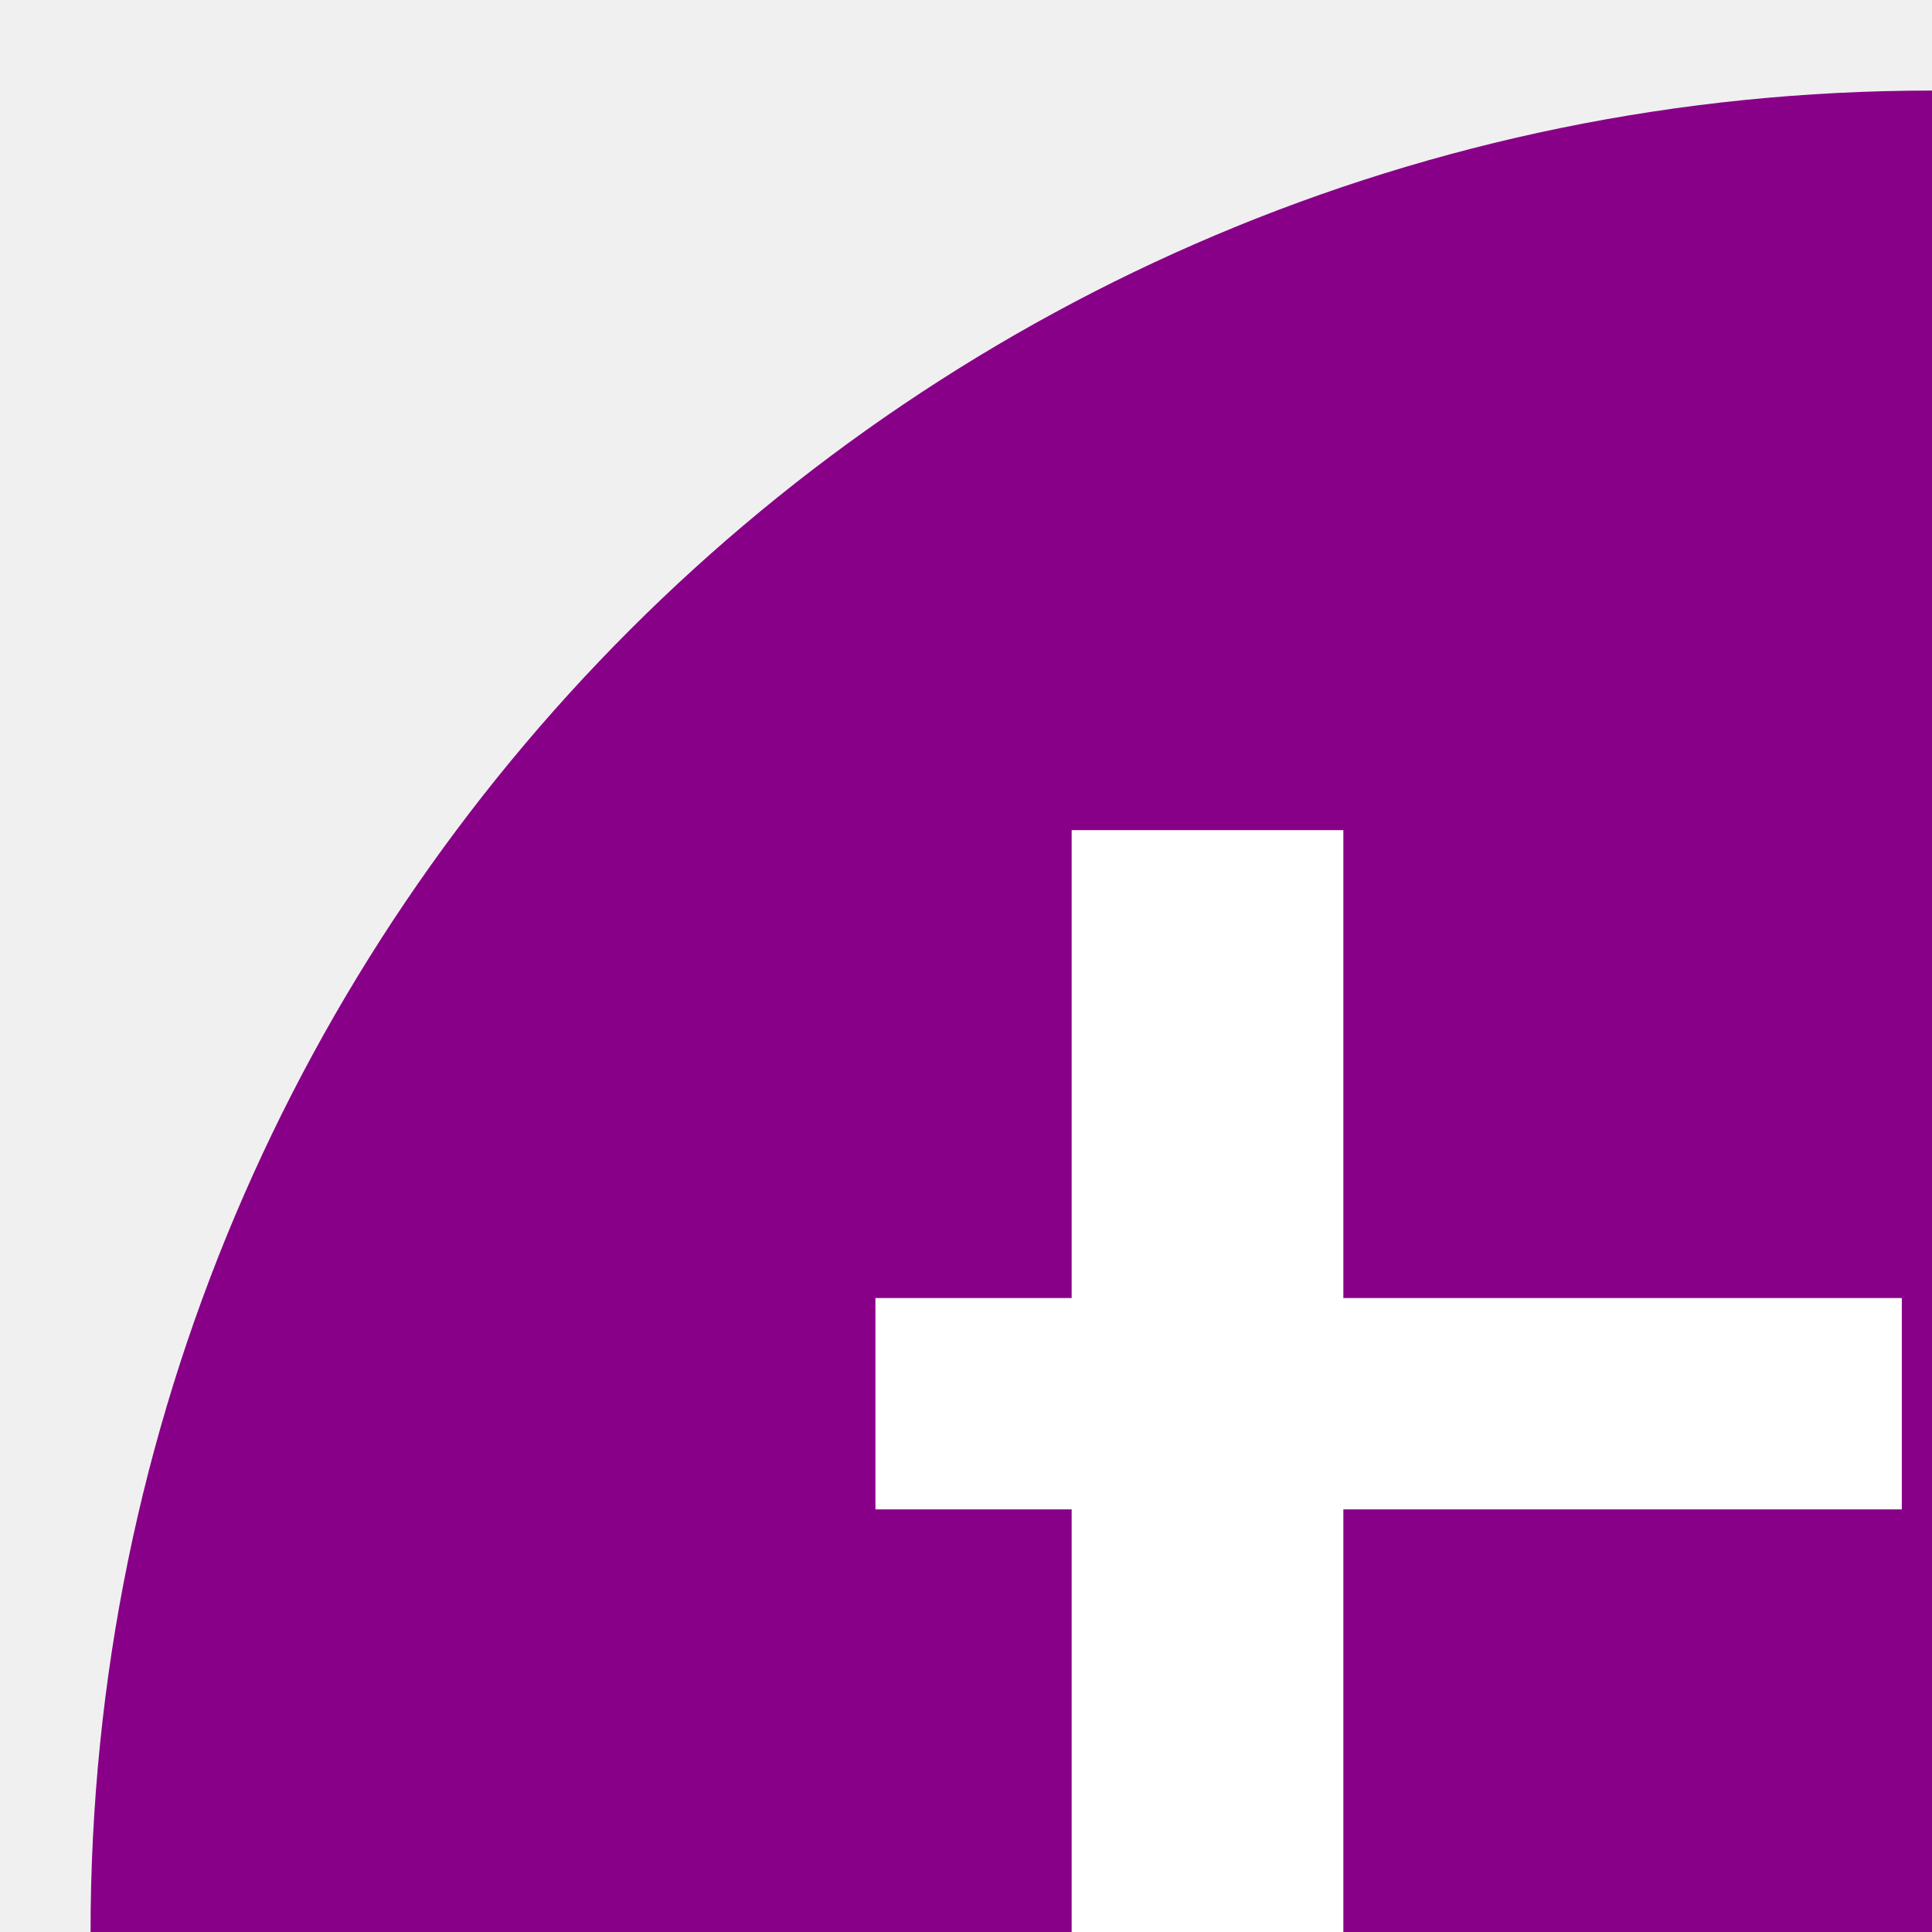
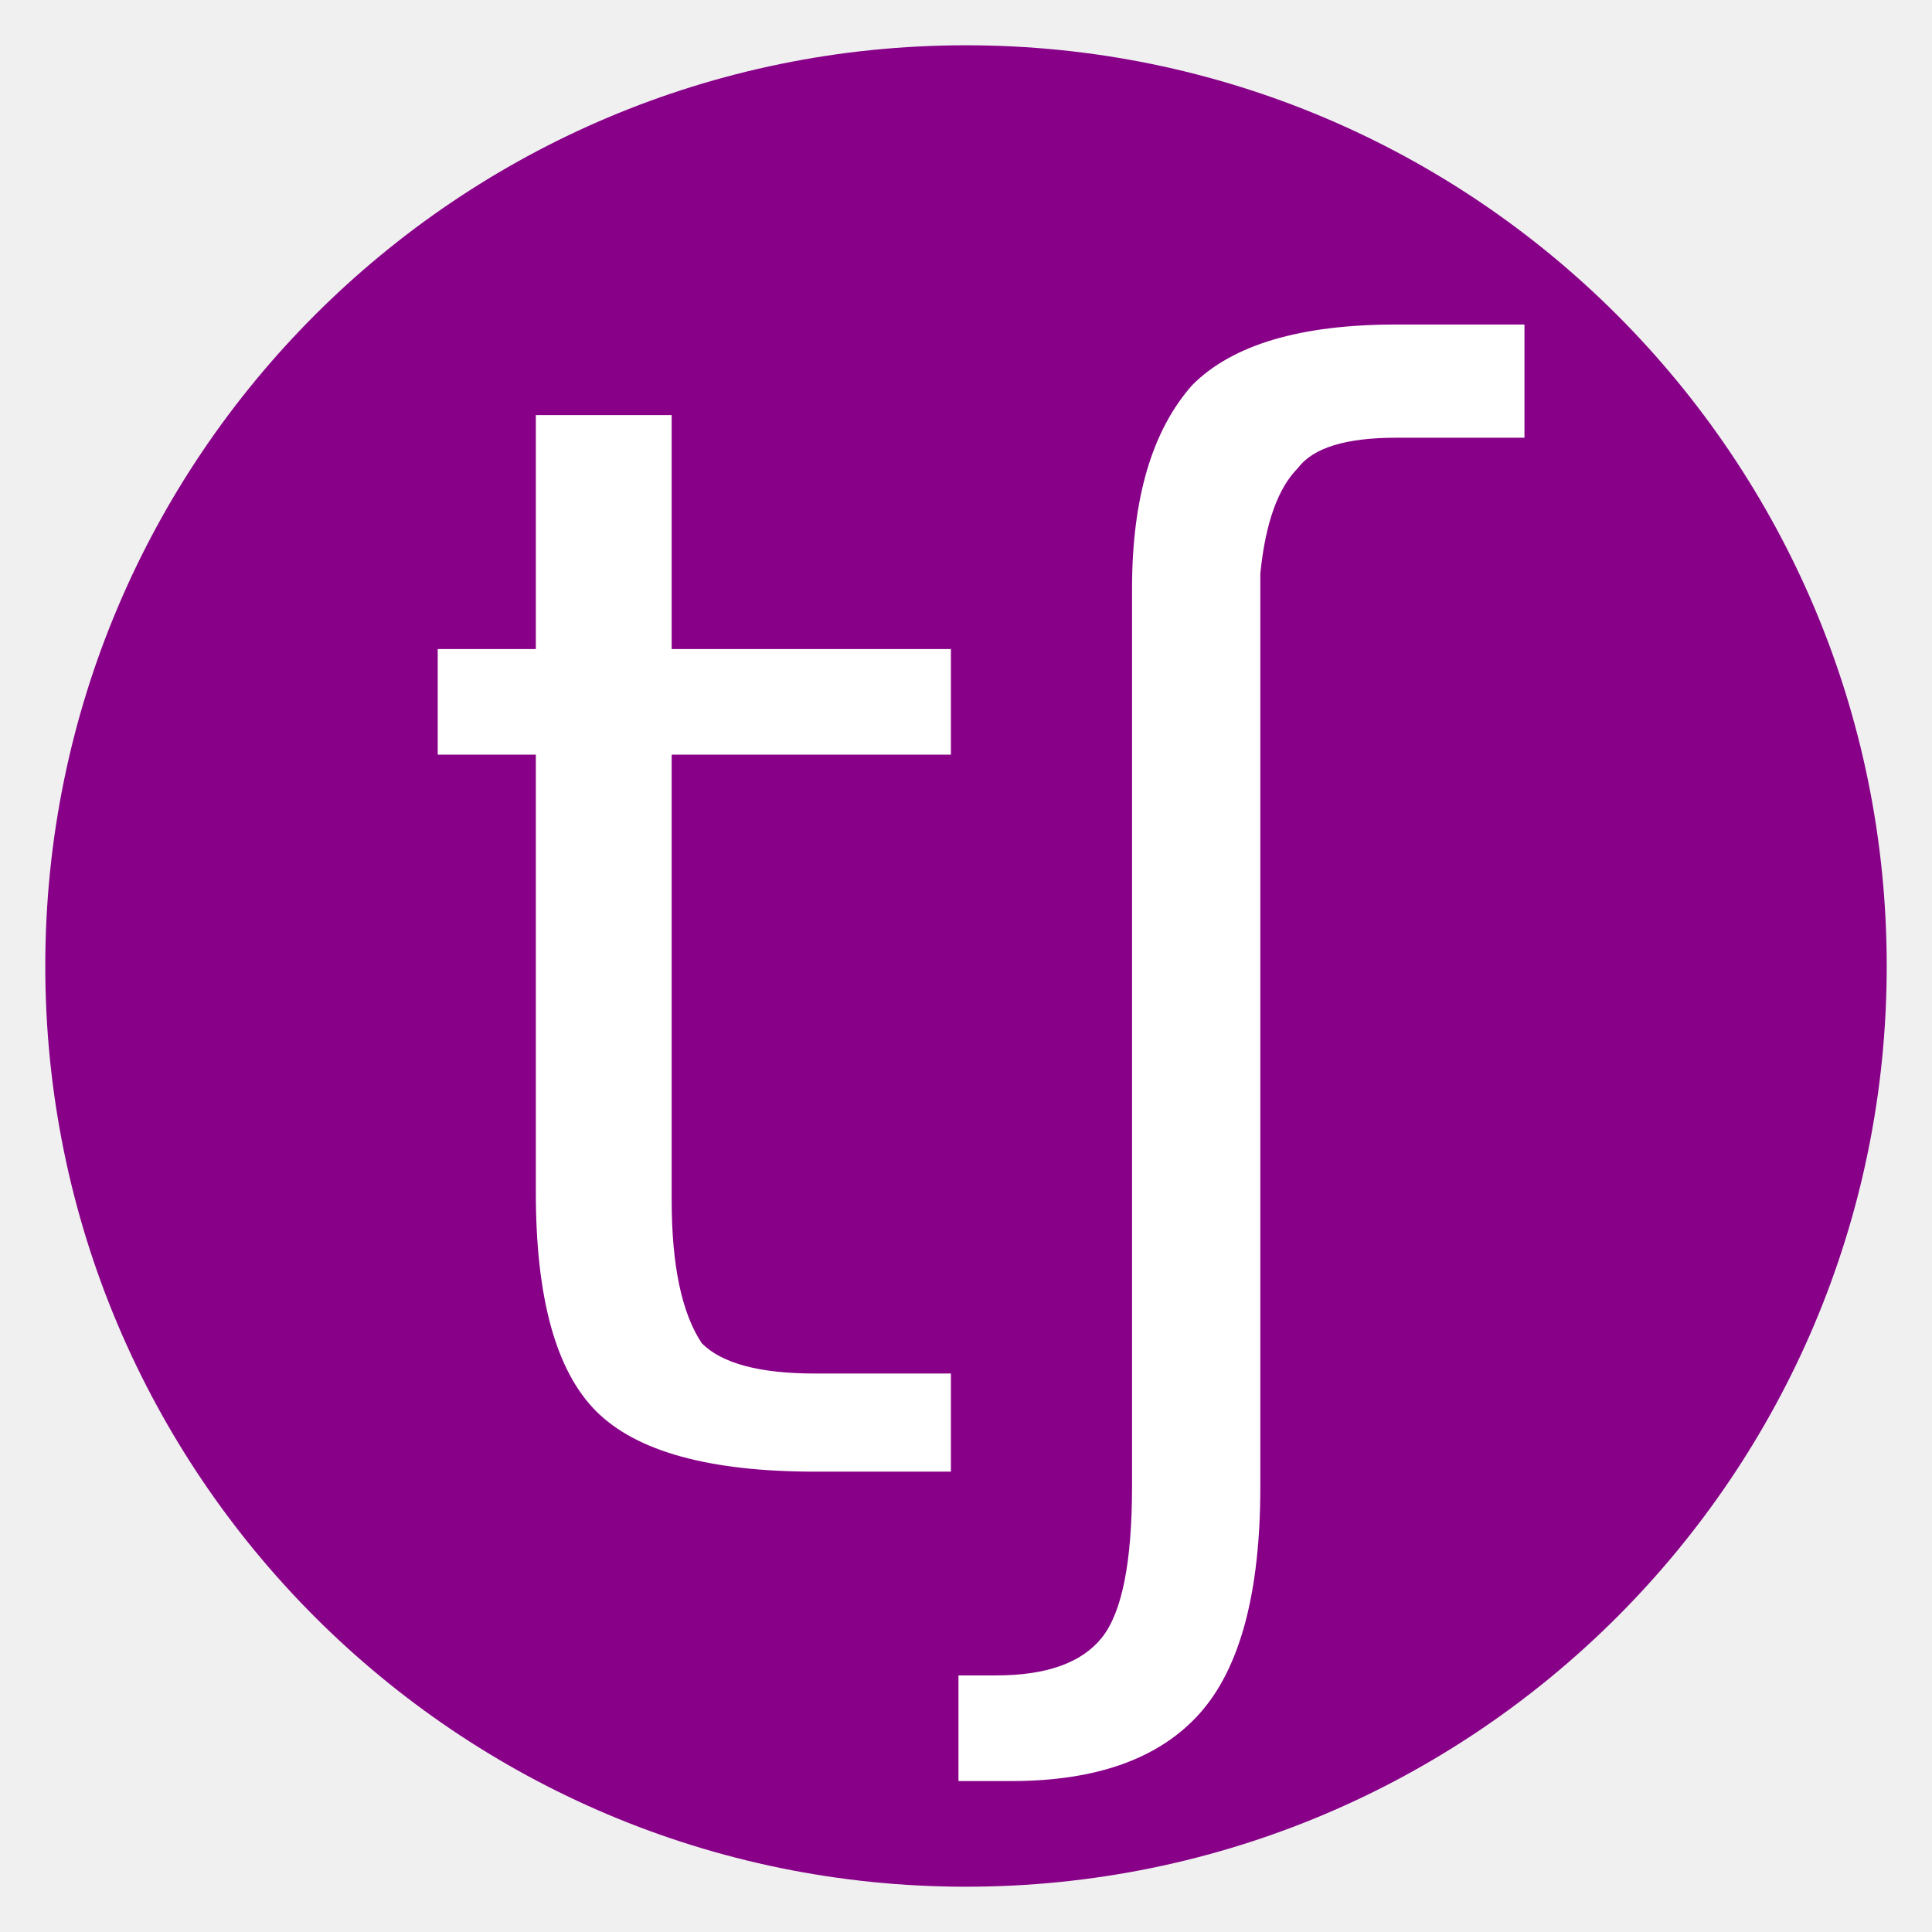
- <svg xmlns="http://www.w3.org/2000/svg" version="1.1" width="128" height="128" viewbox="0 0 256 256">
+ <svg xmlns="http://www.w3.org/2000/svg" version="1.1" width="256" height="256">
  <circle style="fill:#808;" cx="128" cy="128" r="122" />
  <path style="fill:#fff" d="M89,55V86h 37v14h-37v59q0,13 4,19 4,4 15,4h18V195h-18q-21,0-29-8-8-8-8-29v-58H58V86h13v-31z" />
  <path style="fill:#fff" d="M150,197V78q0-18 8-27 8-8 27-8h17v15h-17q-10,0-13,4-4,4-5,14v121q0,21-8,30-8,9-25,9h-7v-14h5q10,0 14-5 4-5 4-20z" />
</svg>
